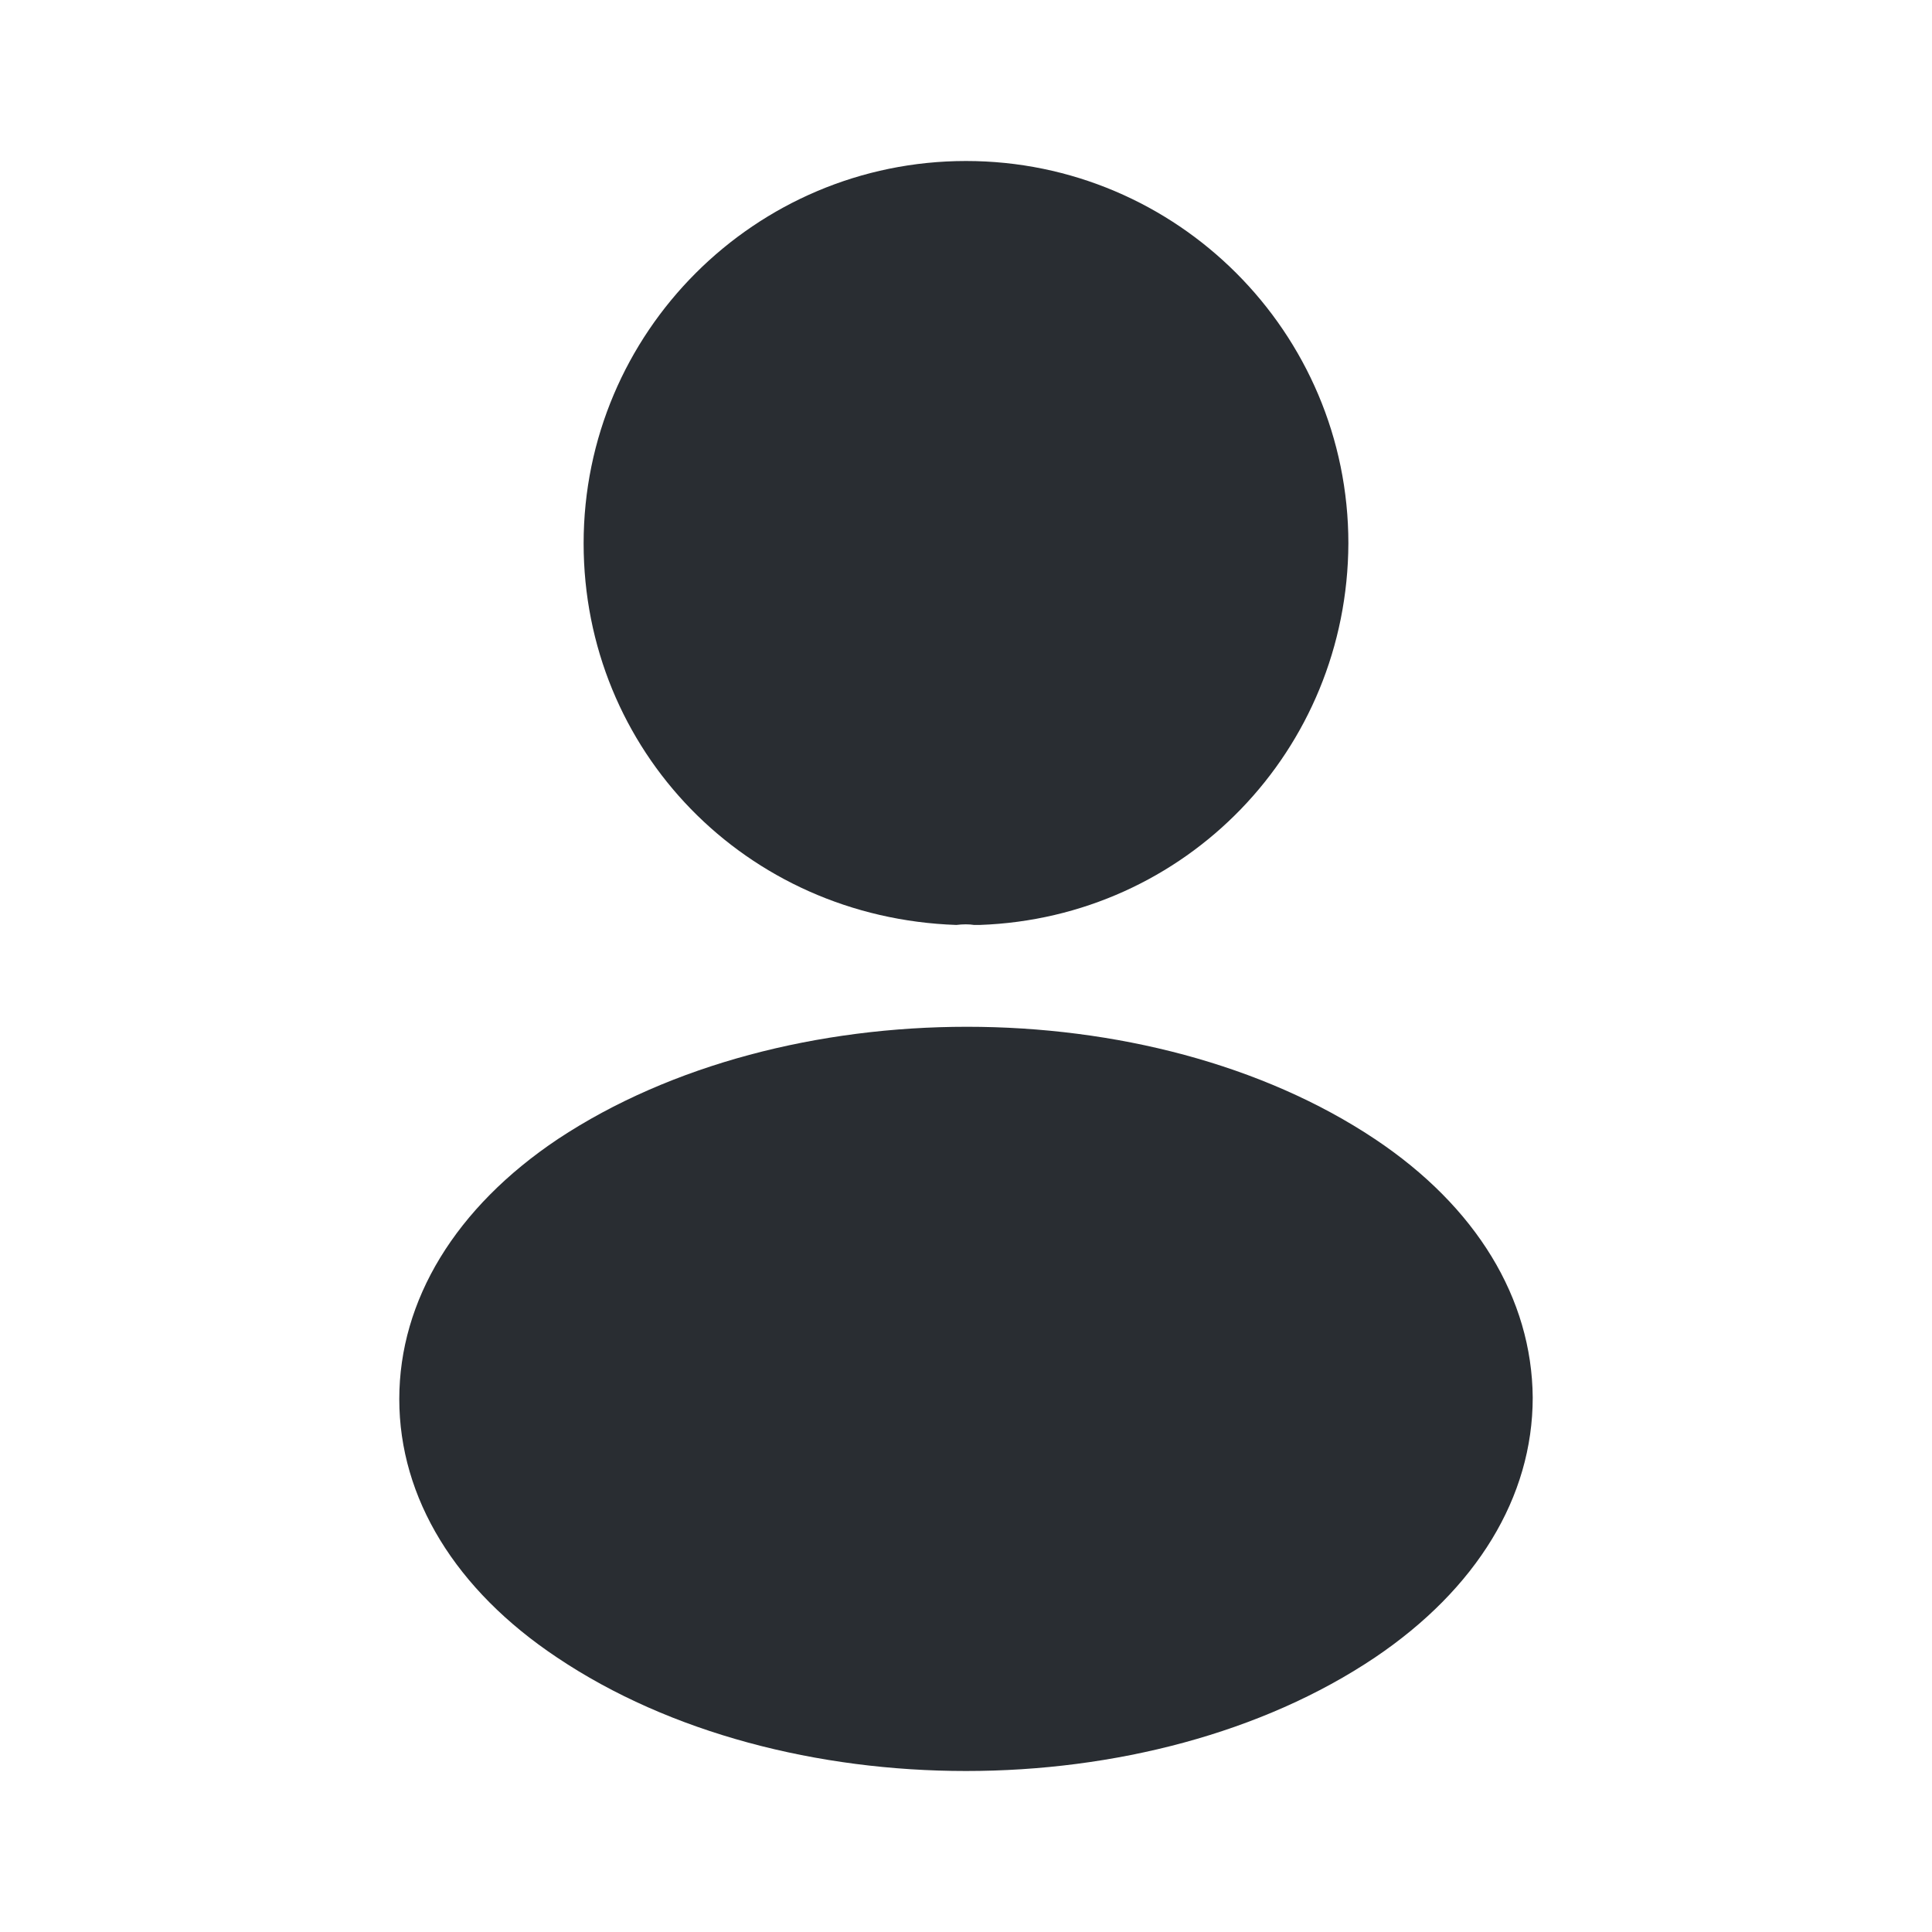
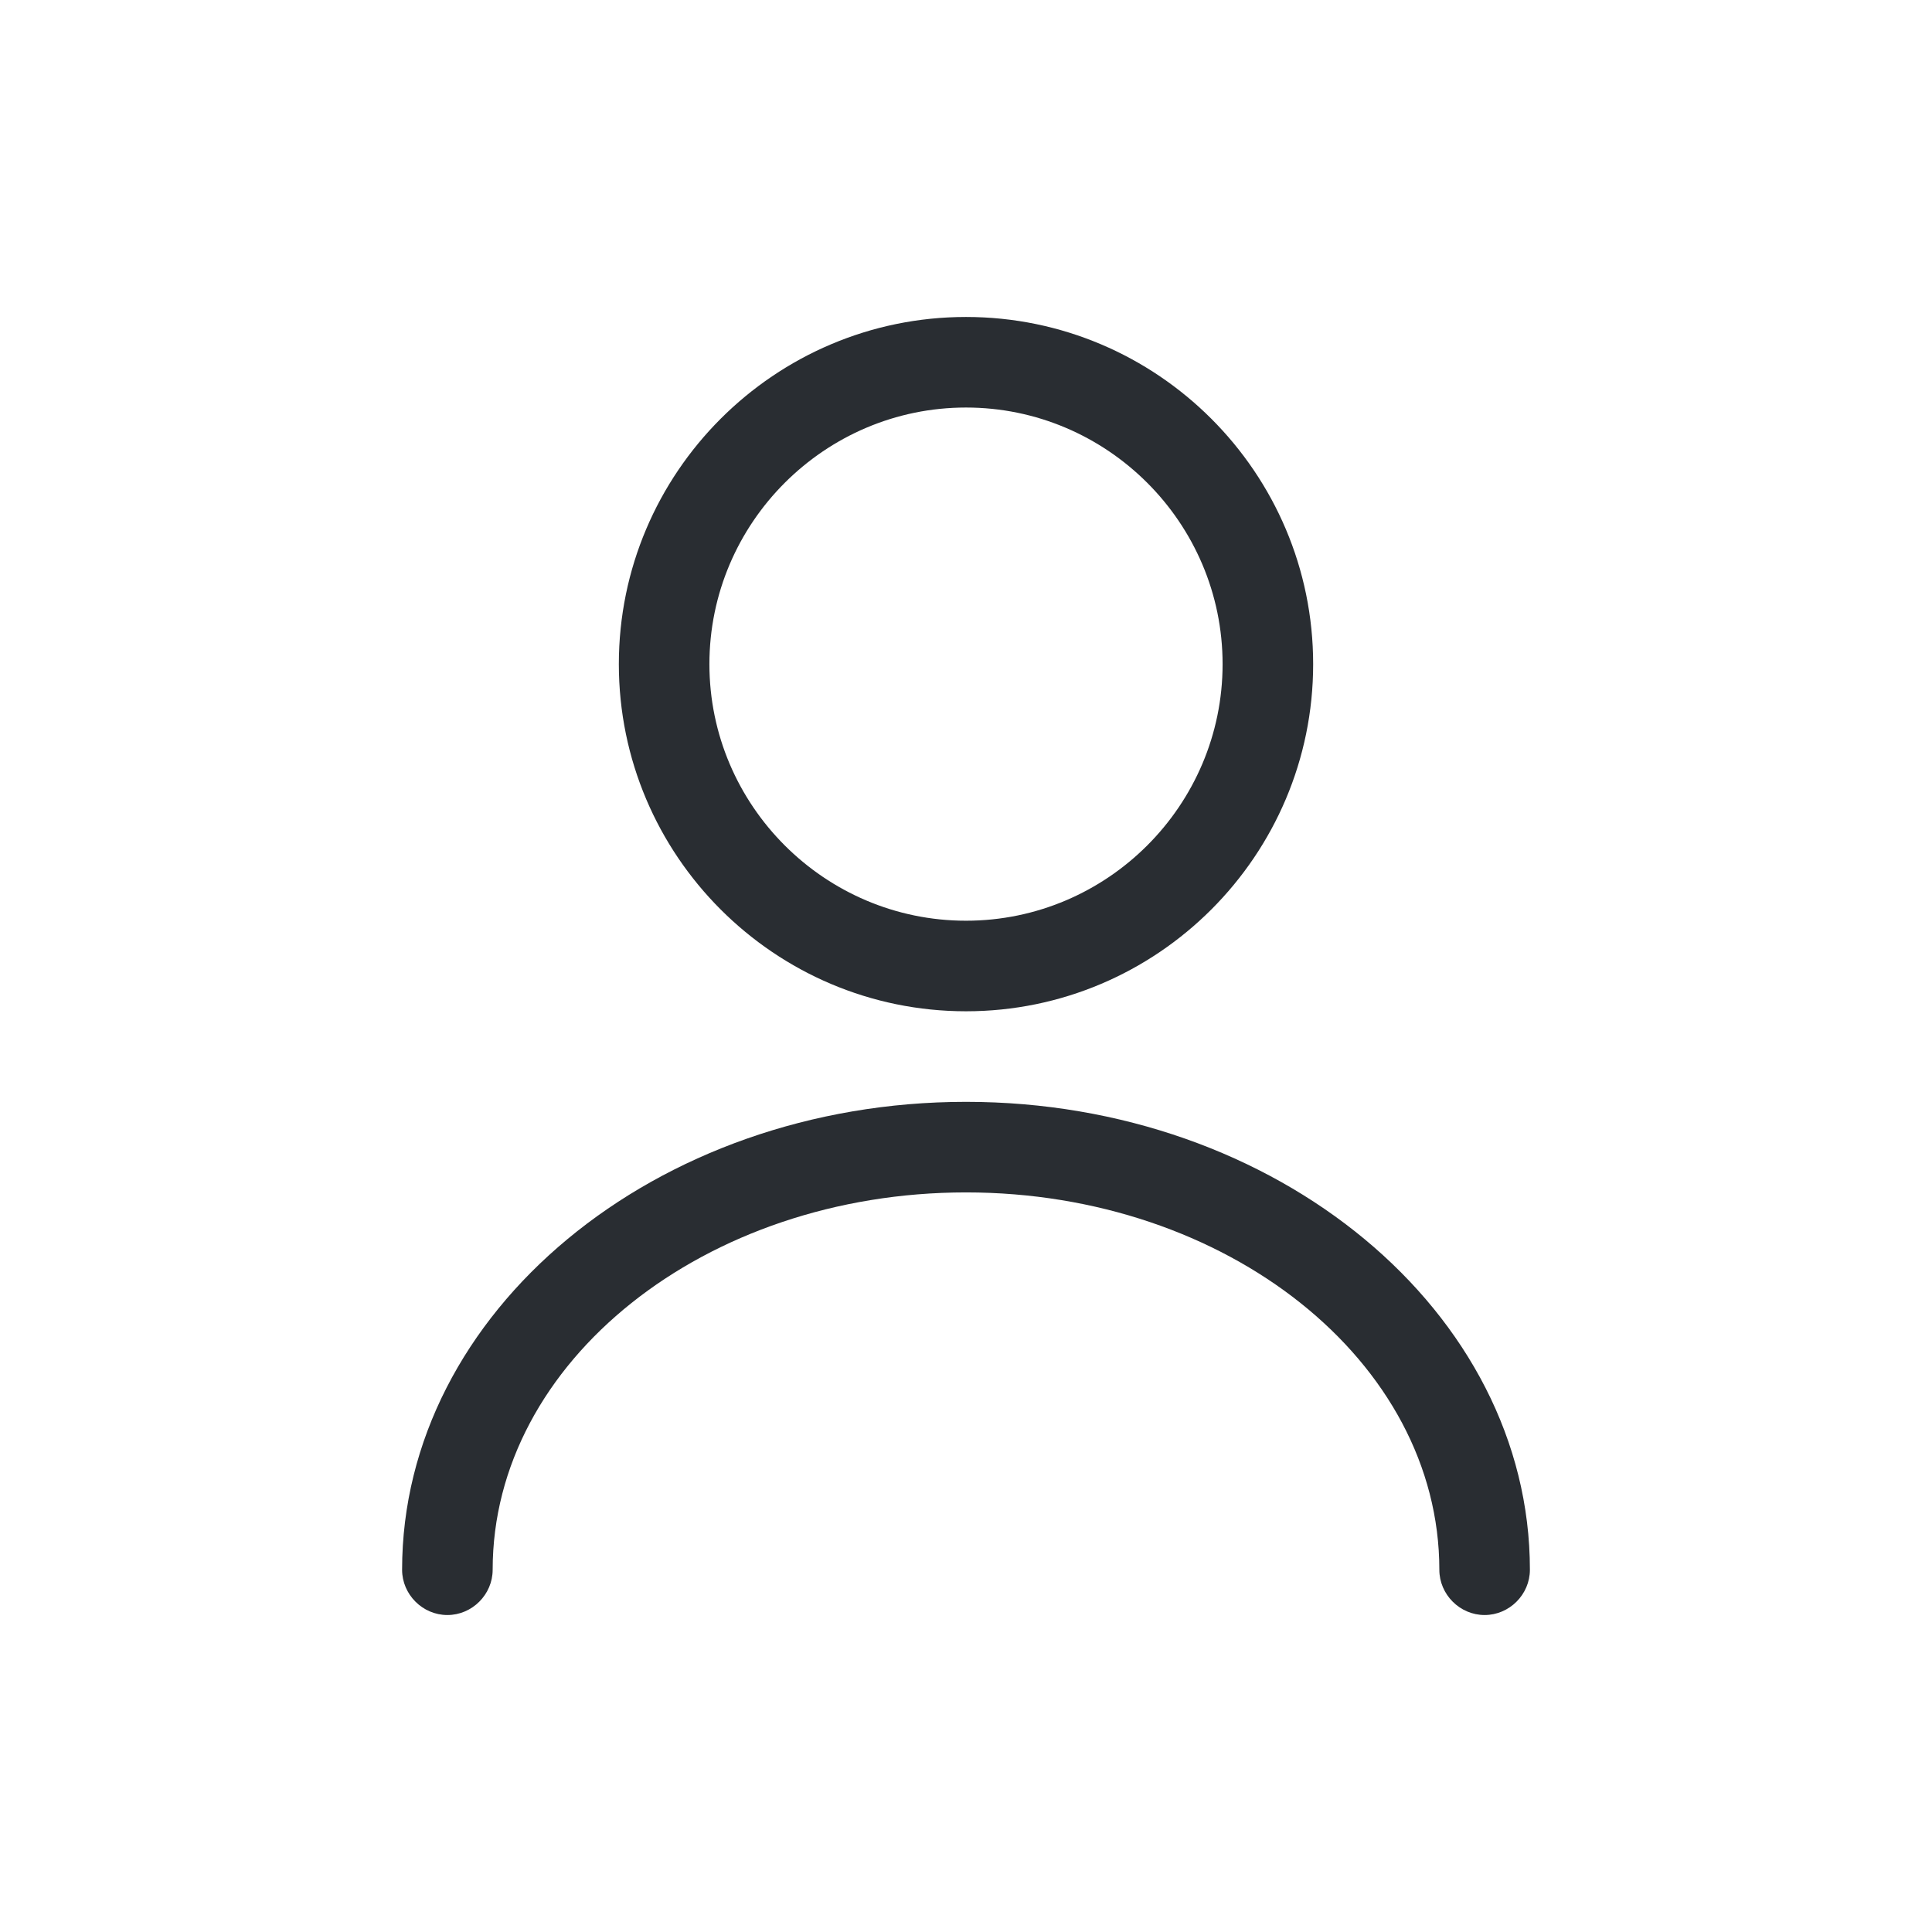
- <svg xmlns="http://www.w3.org/2000/svg" width="24" height="24" viewBox="0 0 24 24" fill="none">
-   <path d="M12 2C9.38 2 7.25 4.13 7.25 6.75C7.25 9.32 9.26 11.4 11.88 11.49C11.96 11.48 12.04 11.48 12.1 11.49C12.12 11.49 12.13 11.49 12.15 11.49C12.16 11.49 12.16 11.49 12.17 11.49C14.73 11.4 16.74 9.32 16.75 6.75C16.75 4.13 14.62 2 12 2Z" fill="#292D32" />
-   <path d="M17.08 14.15C14.29 12.29 9.74 12.29 6.93 14.15C5.66 15 4.96 16.15 4.96 17.38C4.96 18.61 5.66 19.75 6.92 20.59C8.32 21.53 10.16 22 12 22C13.84 22 15.68 21.53 17.08 20.59C18.34 19.74 19.04 18.6 19.04 17.36C19.03 16.13 18.34 14.99 17.08 14.15Z" fill="#292D32" />
+ <svg xmlns="http://www.w3.org/2000/svg" width="32" height="32" viewBox="0 0 32 32" fill="none">
+   <path d="M16 16.75C12.83 16.75 10.25 14.17 10.25 11C10.25 7.83 12.83 5.25 16 5.25C19.17 5.25 21.75 7.83 21.75 11C21.75 14.17 19.17 16.75 16 16.75ZM16 6.75C13.66 6.75 11.75 8.66 11.75 11C11.75 13.34 13.66 15.25 16 15.25C18.34 15.25 20.25 13.34 20.25 11C20.25 8.66 18.34 6.75 16 6.75Z" fill="#292D32" />
+   <path d="M24.59 26.75C24.18 26.75 23.84 26.41 23.84 26C23.84 22.55 20.32 19.75 16 19.75C11.68 19.75 8.16 22.55 8.16 26C8.16 26.41 7.82 26.75 7.41 26.75C7 26.75 6.66 26.41 6.66 26C6.66 21.73 10.85 18.25 16 18.25C21.15 18.25 25.34 21.73 25.34 26C25.34 26.41 25 26.75 24.59 26.75Z" fill="#292D32" />
</svg>
